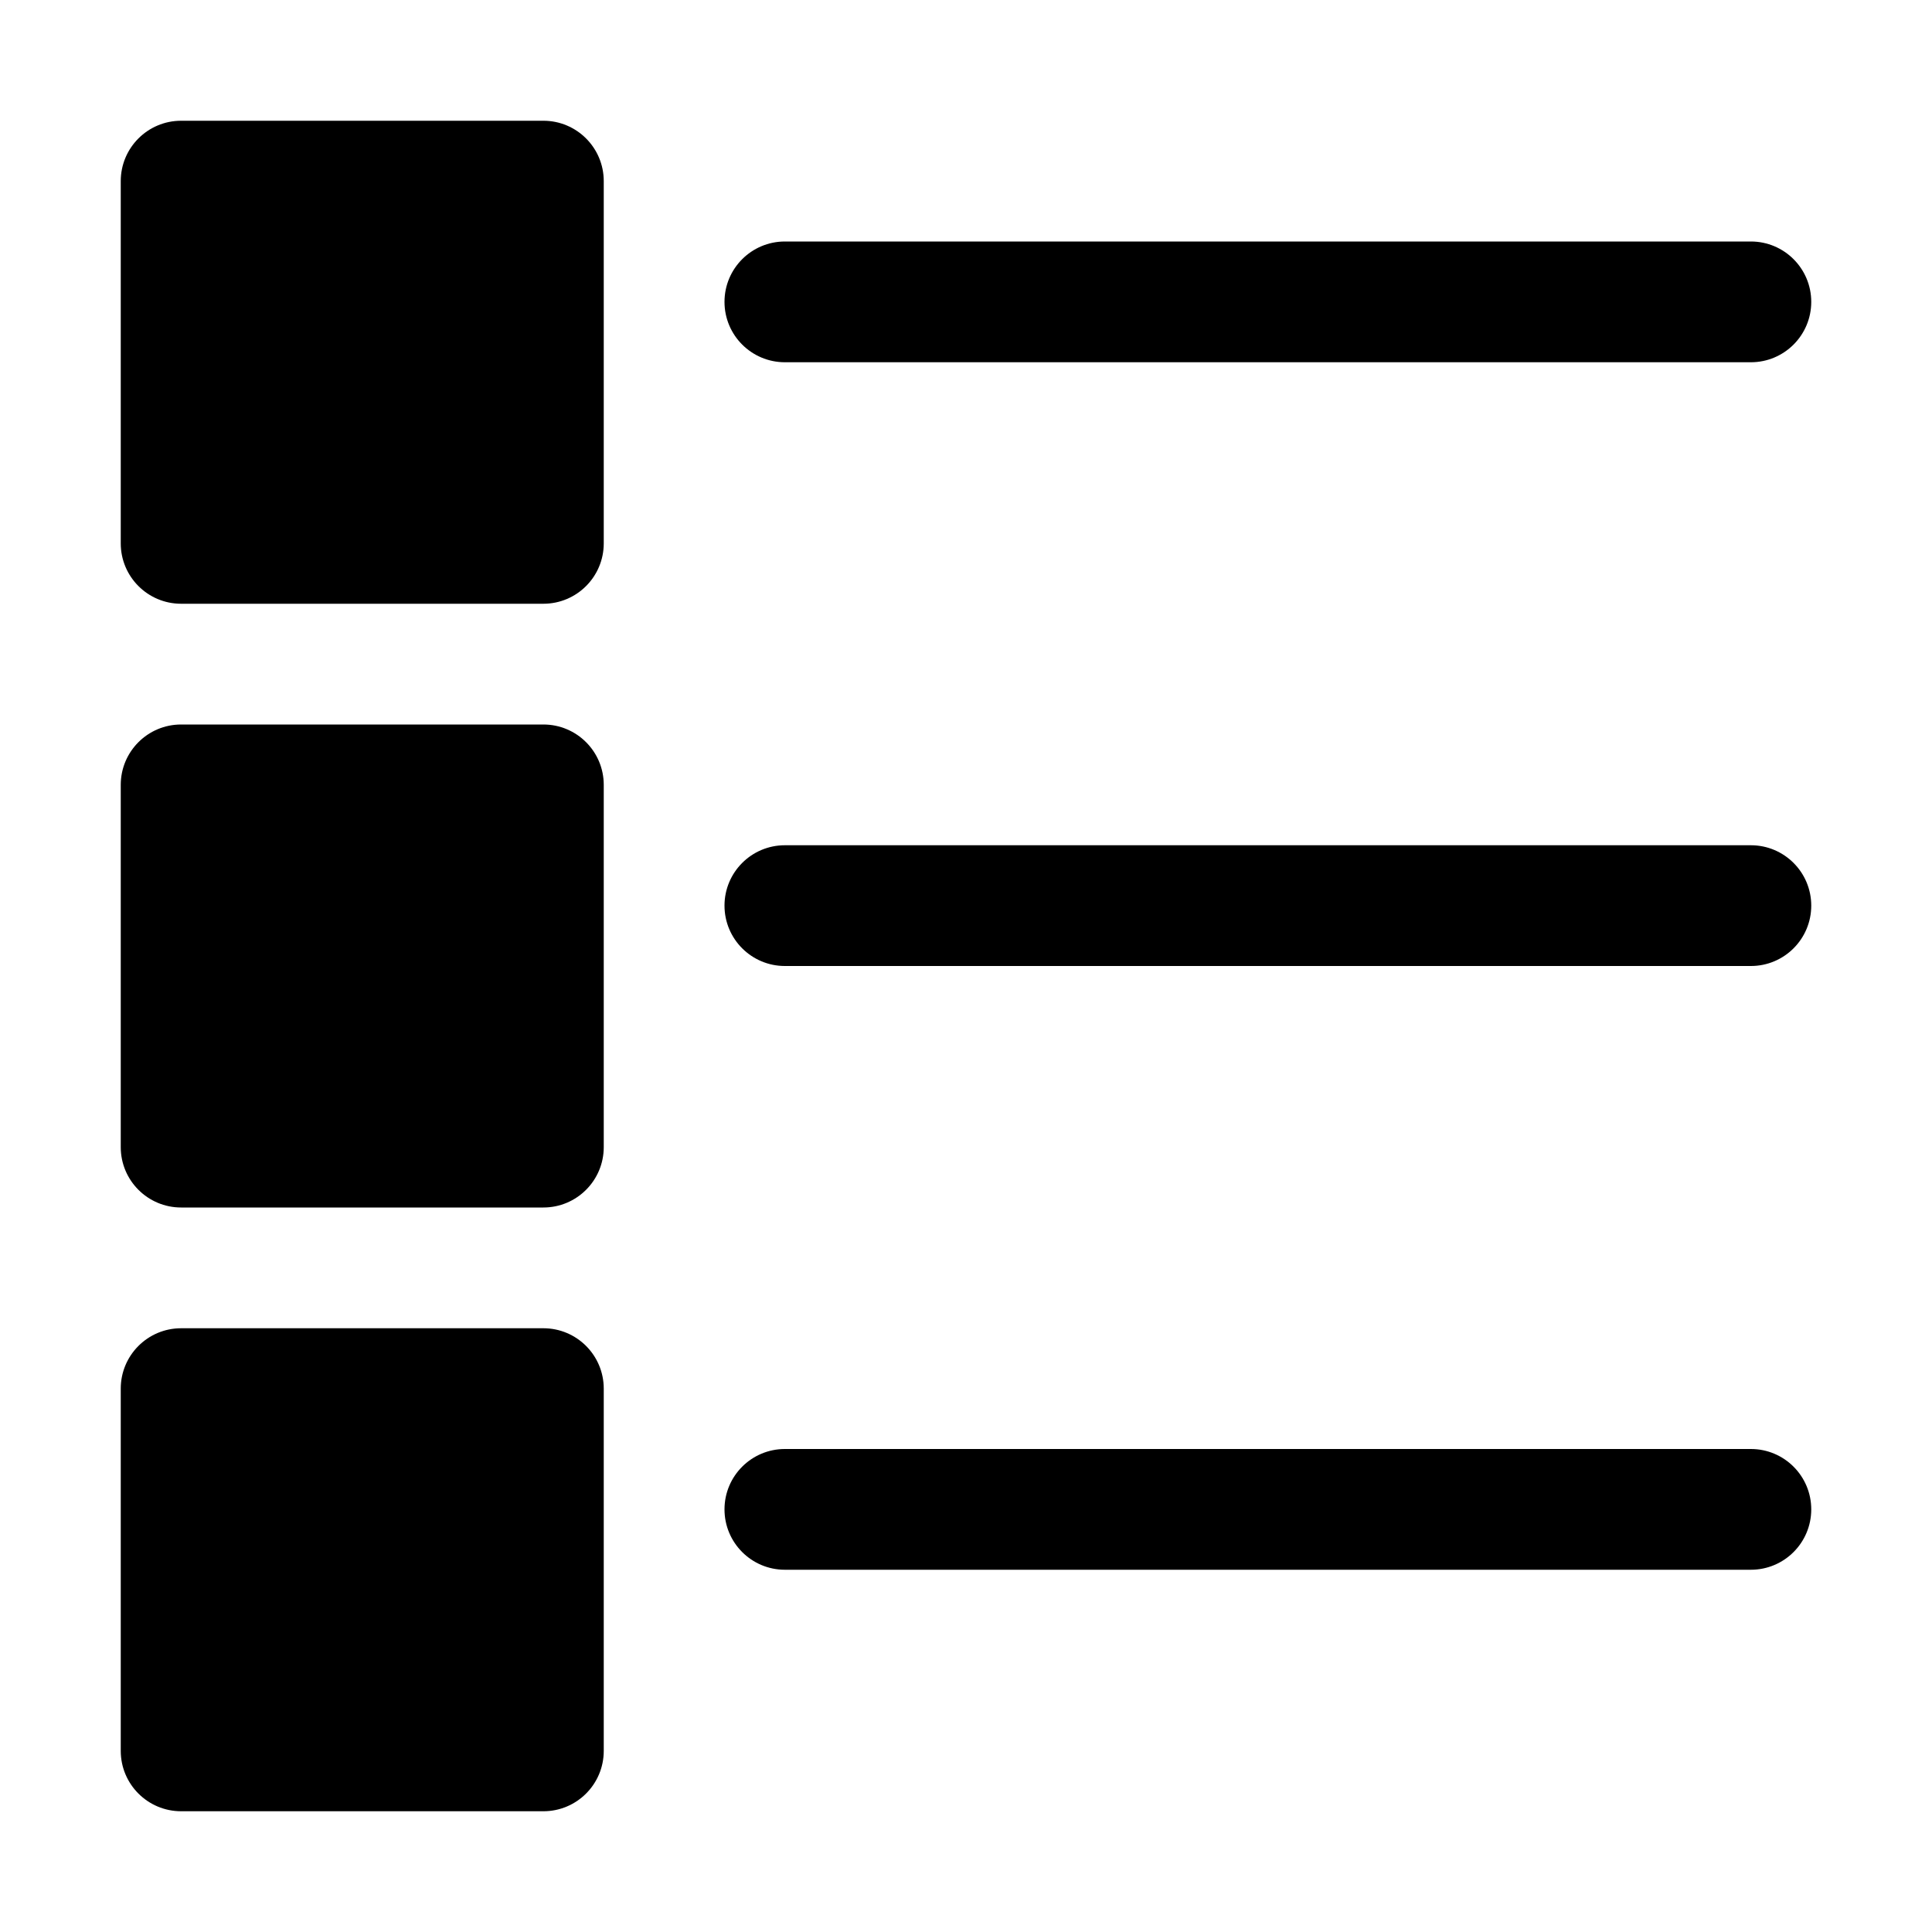
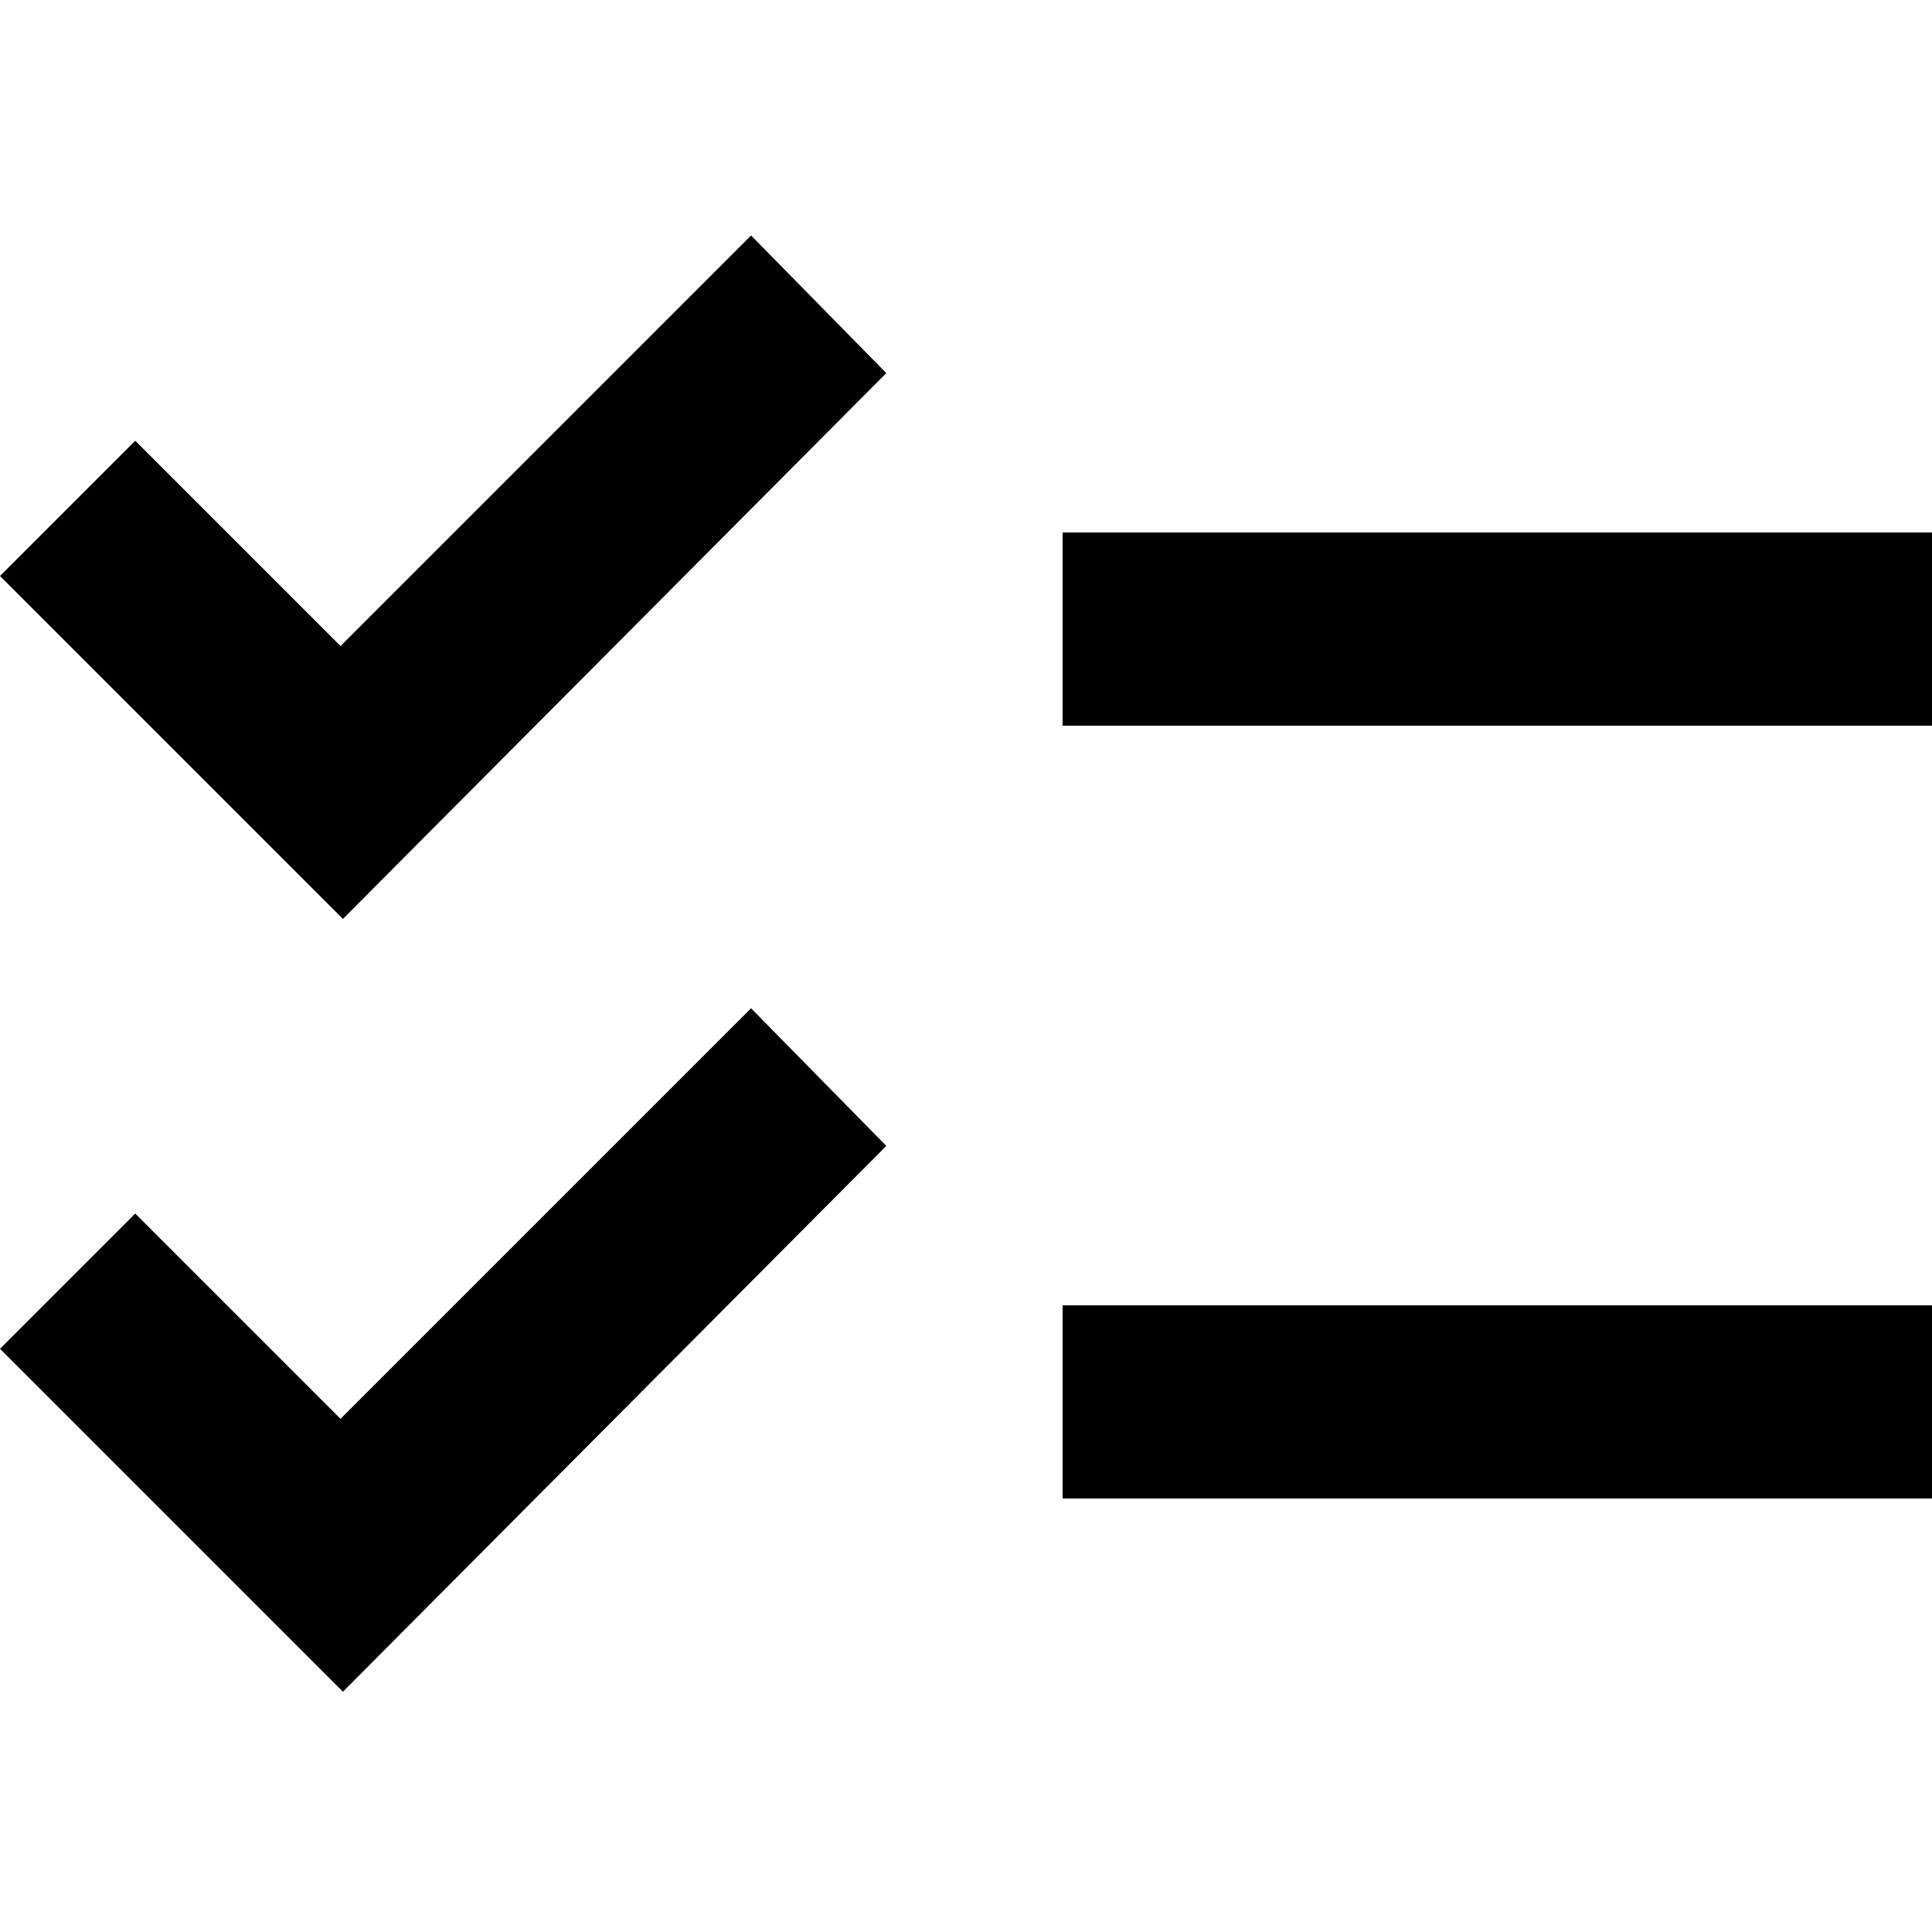
- <svg xmlns="http://www.w3.org/2000/svg" width="16" height="16" version="1.1" viewBox="0 0 16 16">
-   <rect x="1" y="1" width="4" height="4" rx=".5" ry=".5" />
-   <rect x="6" y="2" width="9" height="1" rx=".5" ry=".5" />
-   <rect x="1" y="6" width="4" height="4" rx=".5" ry=".5" />
-   <rect x="6" y="7" width="9" height="1" rx=".5" ry=".5" />
-   <rect x="1" y="11" width="4" height="4" rx=".5" ry=".5" />
-   <rect x="6" y="12" width="9" height="1" rx=".5" ry=".5" />
+ <svg xmlns="http://www.w3.org/2000/svg" viewBox="0 0 16 16" height="16" width="16" xml:space="preserve" style="fill-rule:evenodd;clip-rule:evenodd;stroke-linejoin:round;stroke-miterlimit:2">
+   <path d="M5.55 19 2 15.45l1.4-1.4 2.125 2.125 4.25-4.25 1.4 1.425L5.55 19Zm0-8L2 7.45l1.4-1.4 2.125 2.125 4.25-4.25 1.4 1.425L5.55 11ZM13 17v-2h9v2h-9Zm0-8V7h9v2h-9Z" style="fill-rule:nonzero" transform="matrix(.8 0 0 .8 -1.6 -1.19)" />
</svg>
